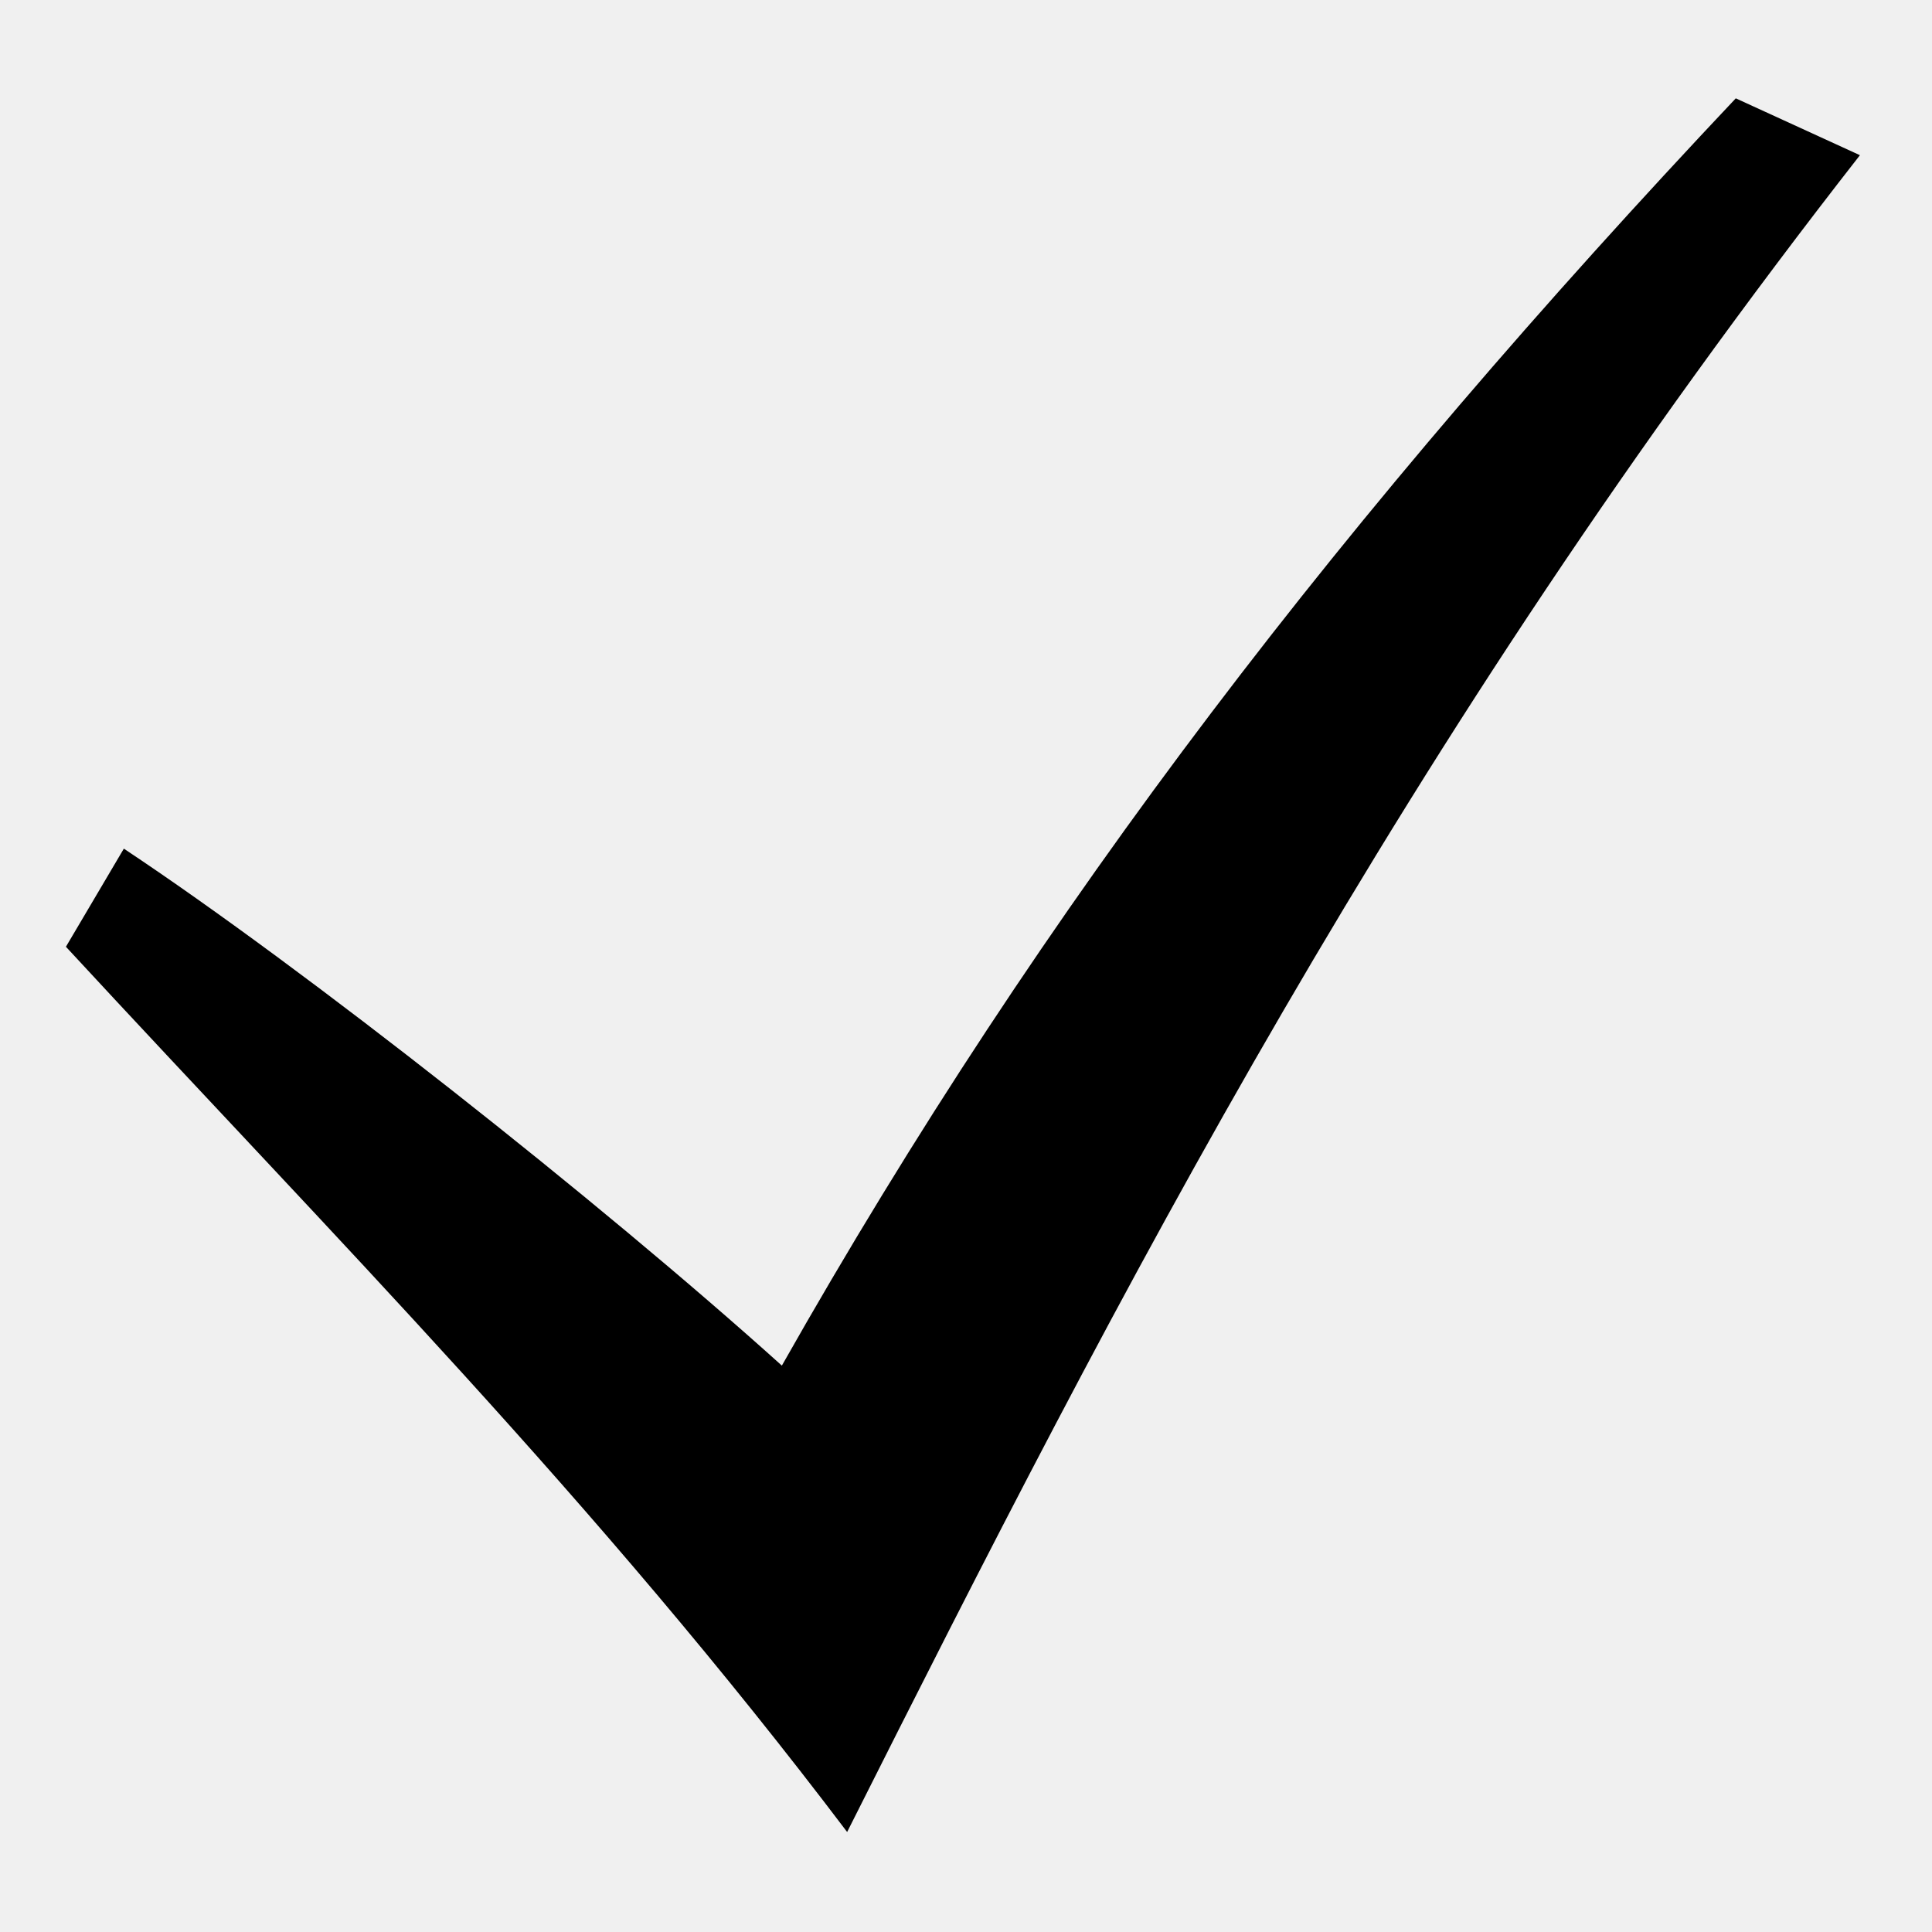
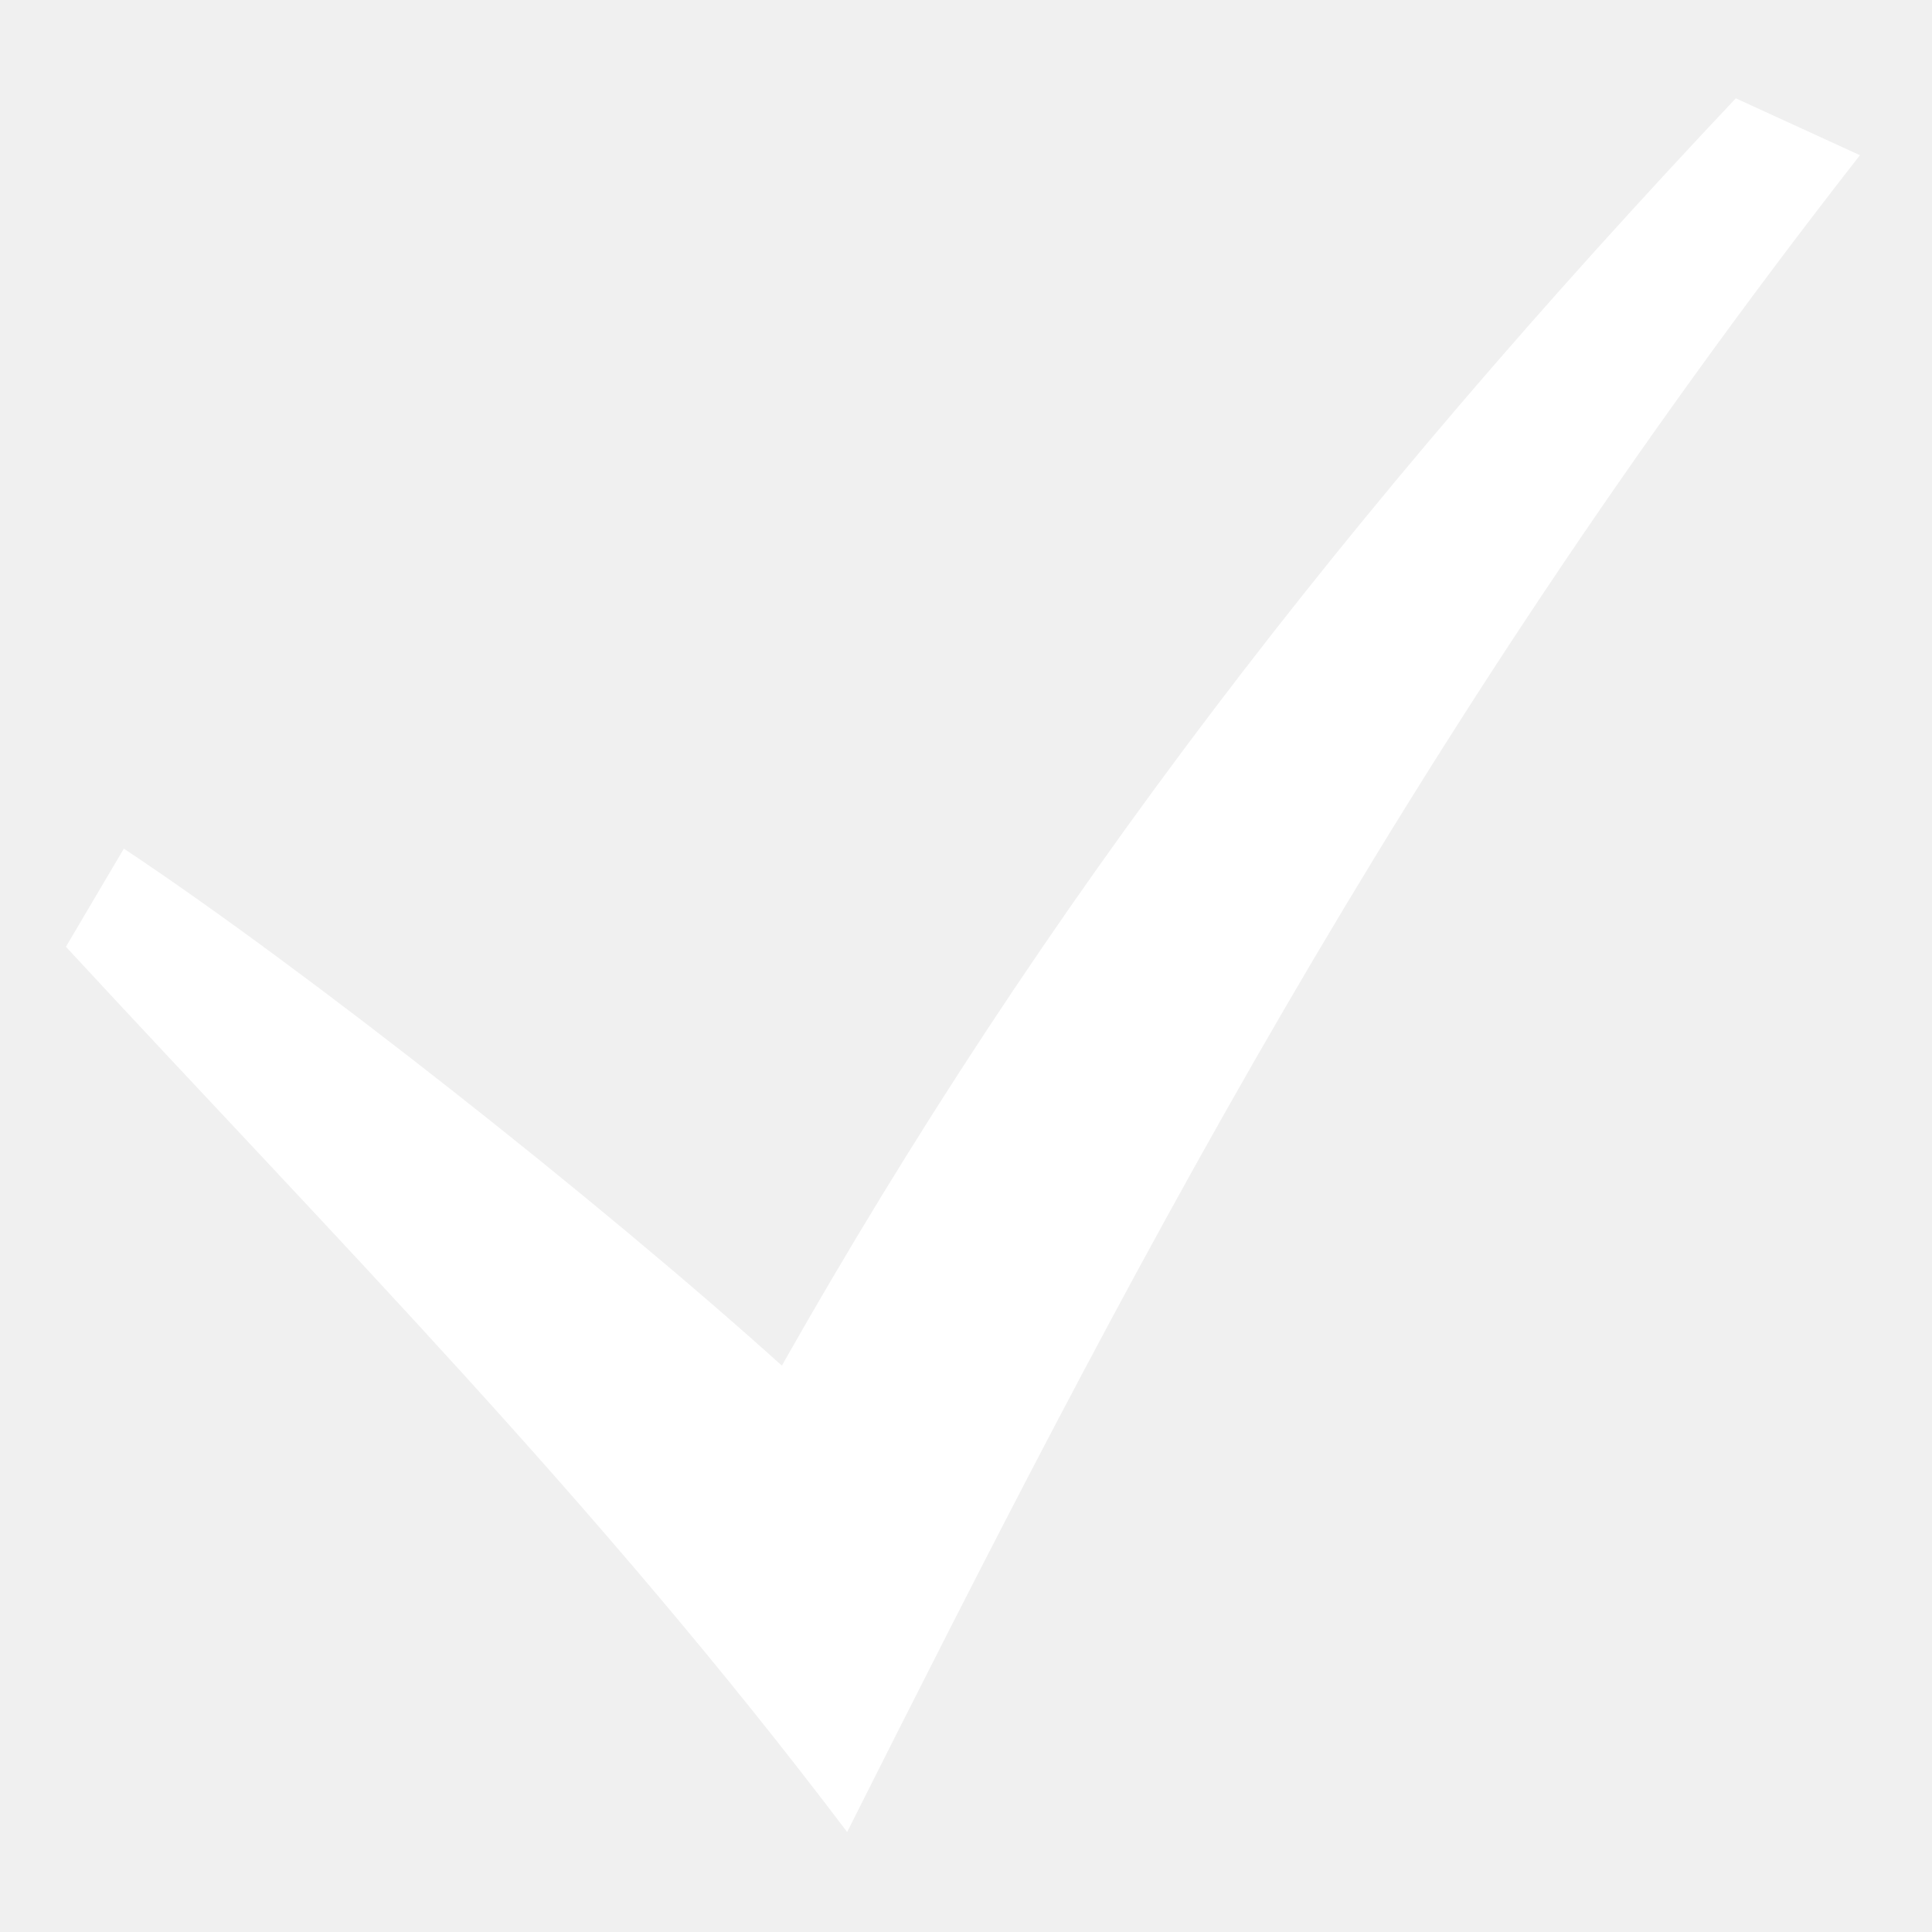
- <svg xmlns="http://www.w3.org/2000/svg" width="800px" height="800px" viewBox="0 0 512 512">
-   <path fill="#000000" d="M17.47 250.9C88.82 328.1 158 397.6 224.5 485.5c72.3-143.8 146.3-288.1 268.4-444.37L460 26.06C356.9 135.4 276.8 238.9 207.2 361.9c-48.4-43.6-126.62-105.3-174.38-137z" />
+ <svg xmlns="http://www.w3.org/2000/svg" width="18px" height="18px" viewBox="0 0 512 512">
+   <path fill="#ffffff" d="M17.47 250.9C88.82 328.1 158 397.6 224.5 485.5c72.3-143.8 146.3-288.1 268.4-444.37L460 26.06C356.9 135.4 276.8 238.9 207.2 361.9c-48.4-43.6-126.62-105.3-174.38-137z" />
</svg>
